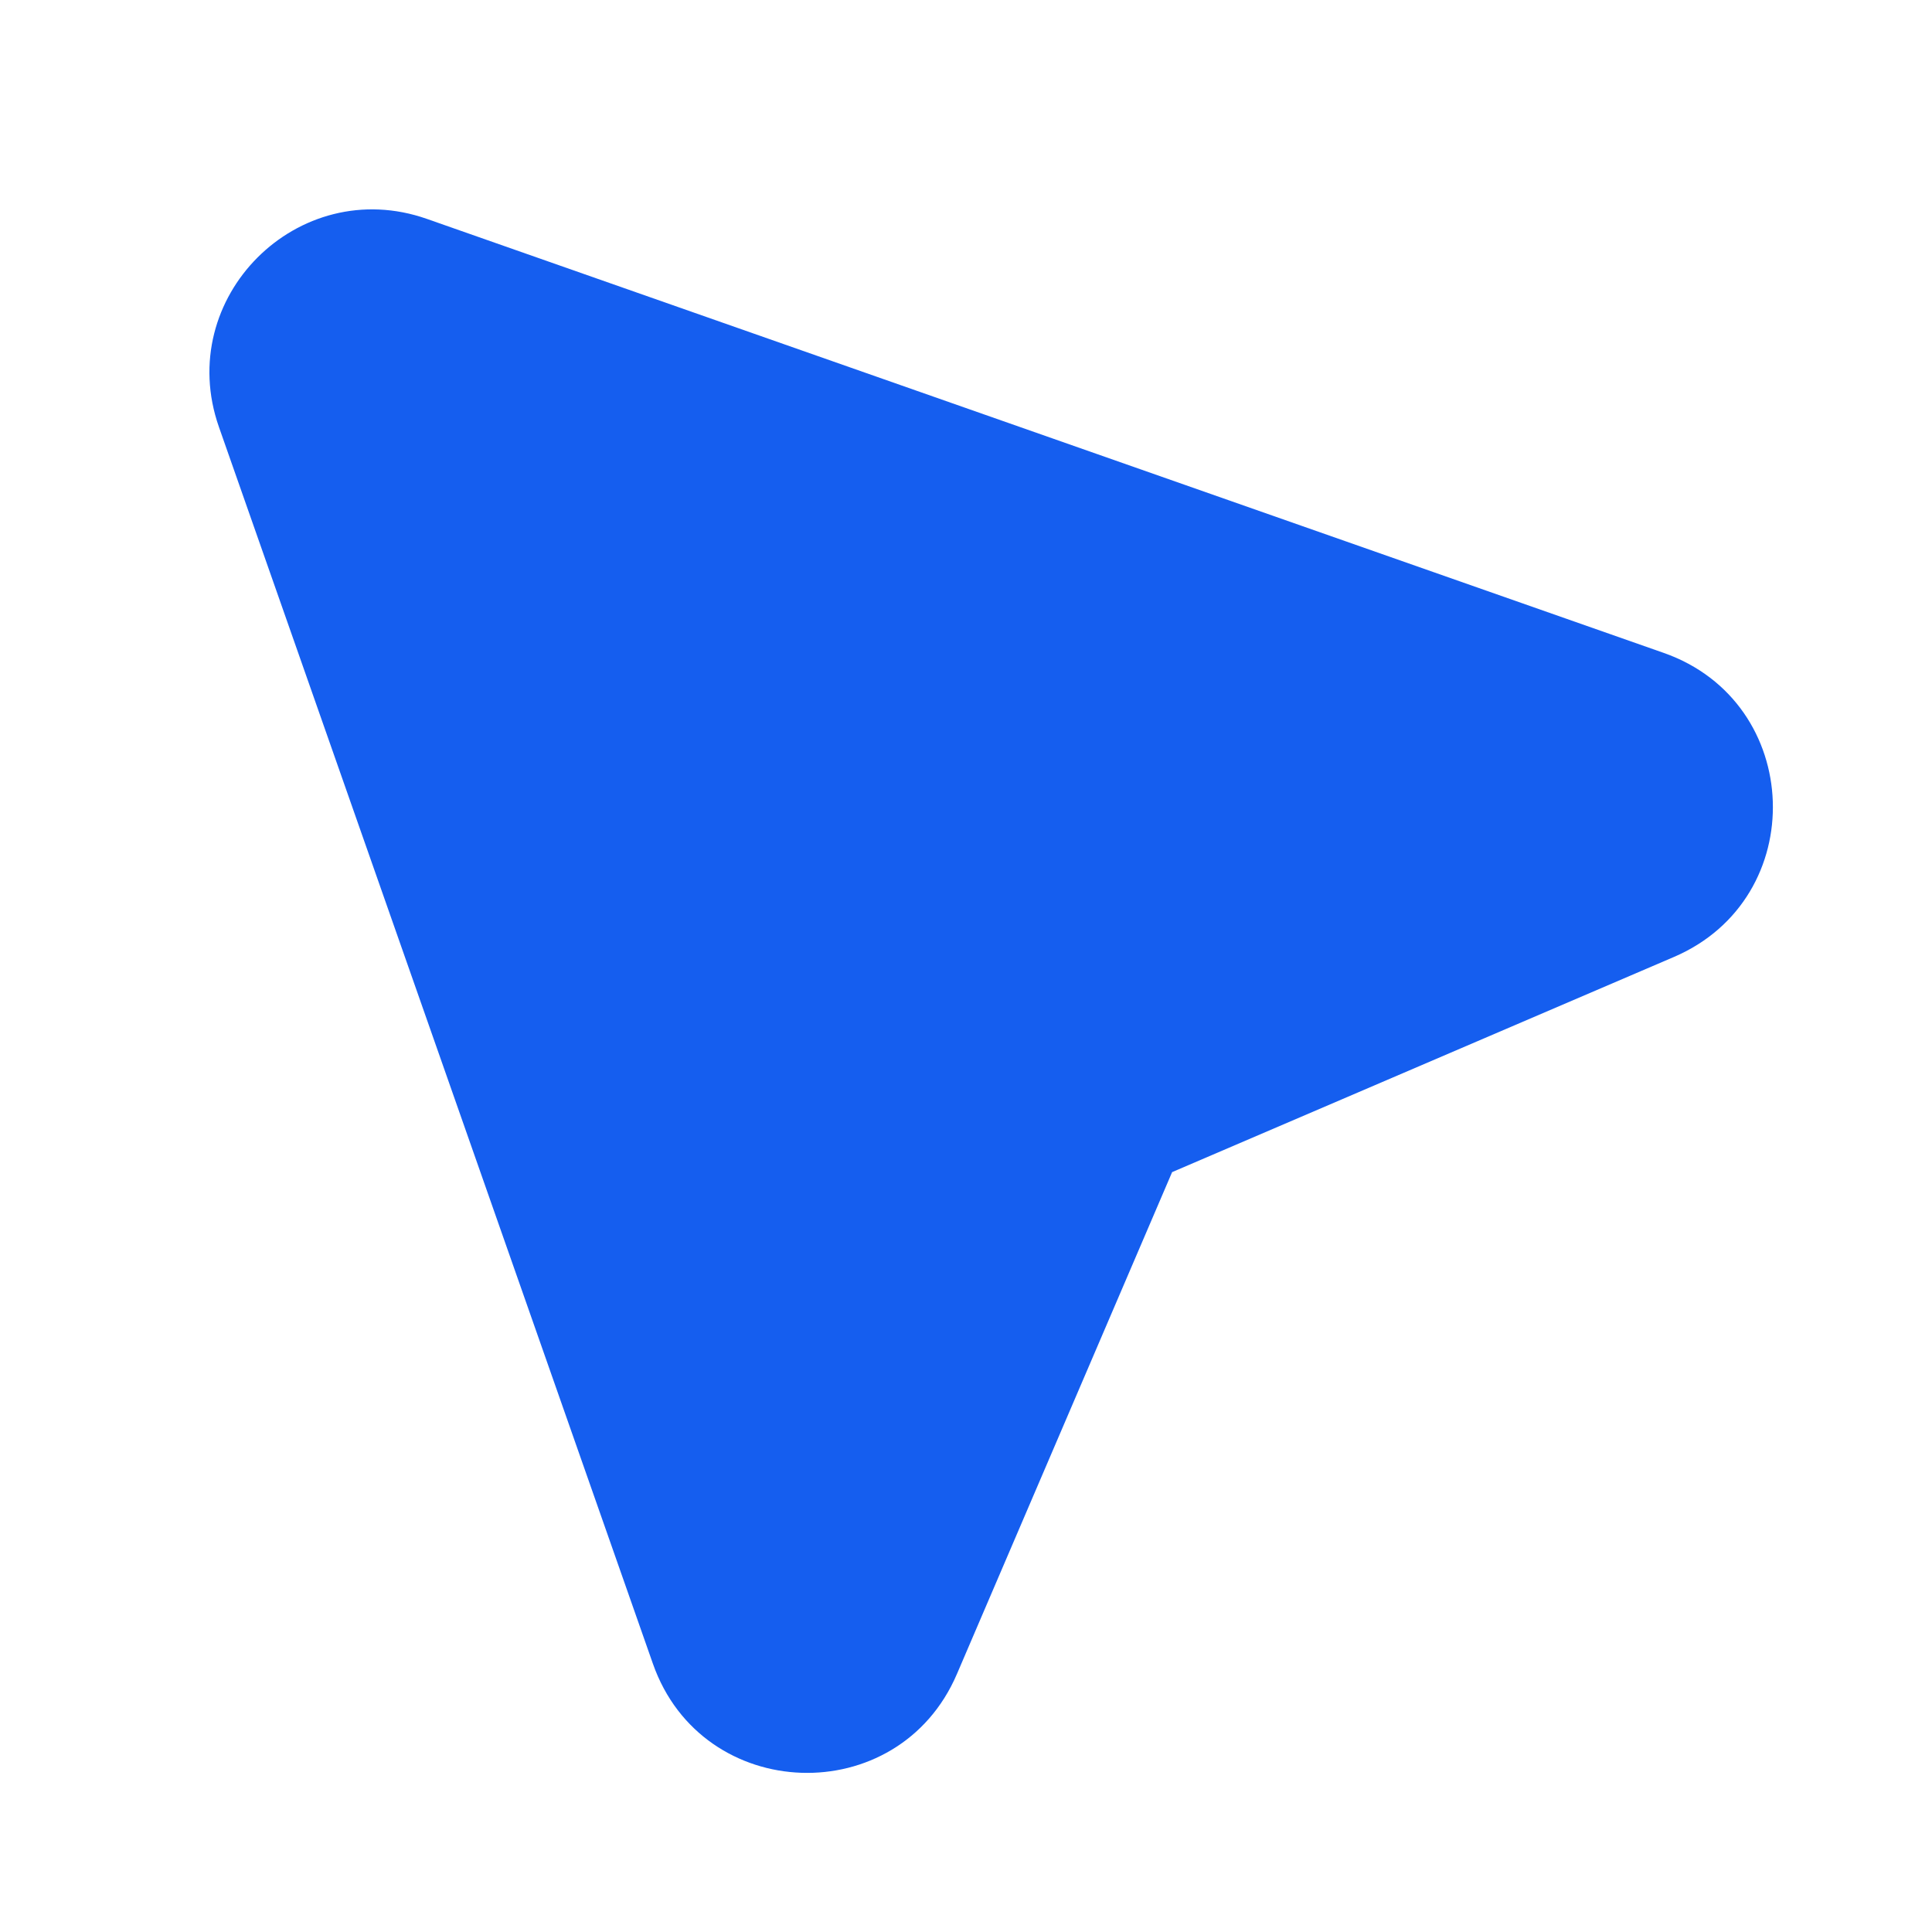
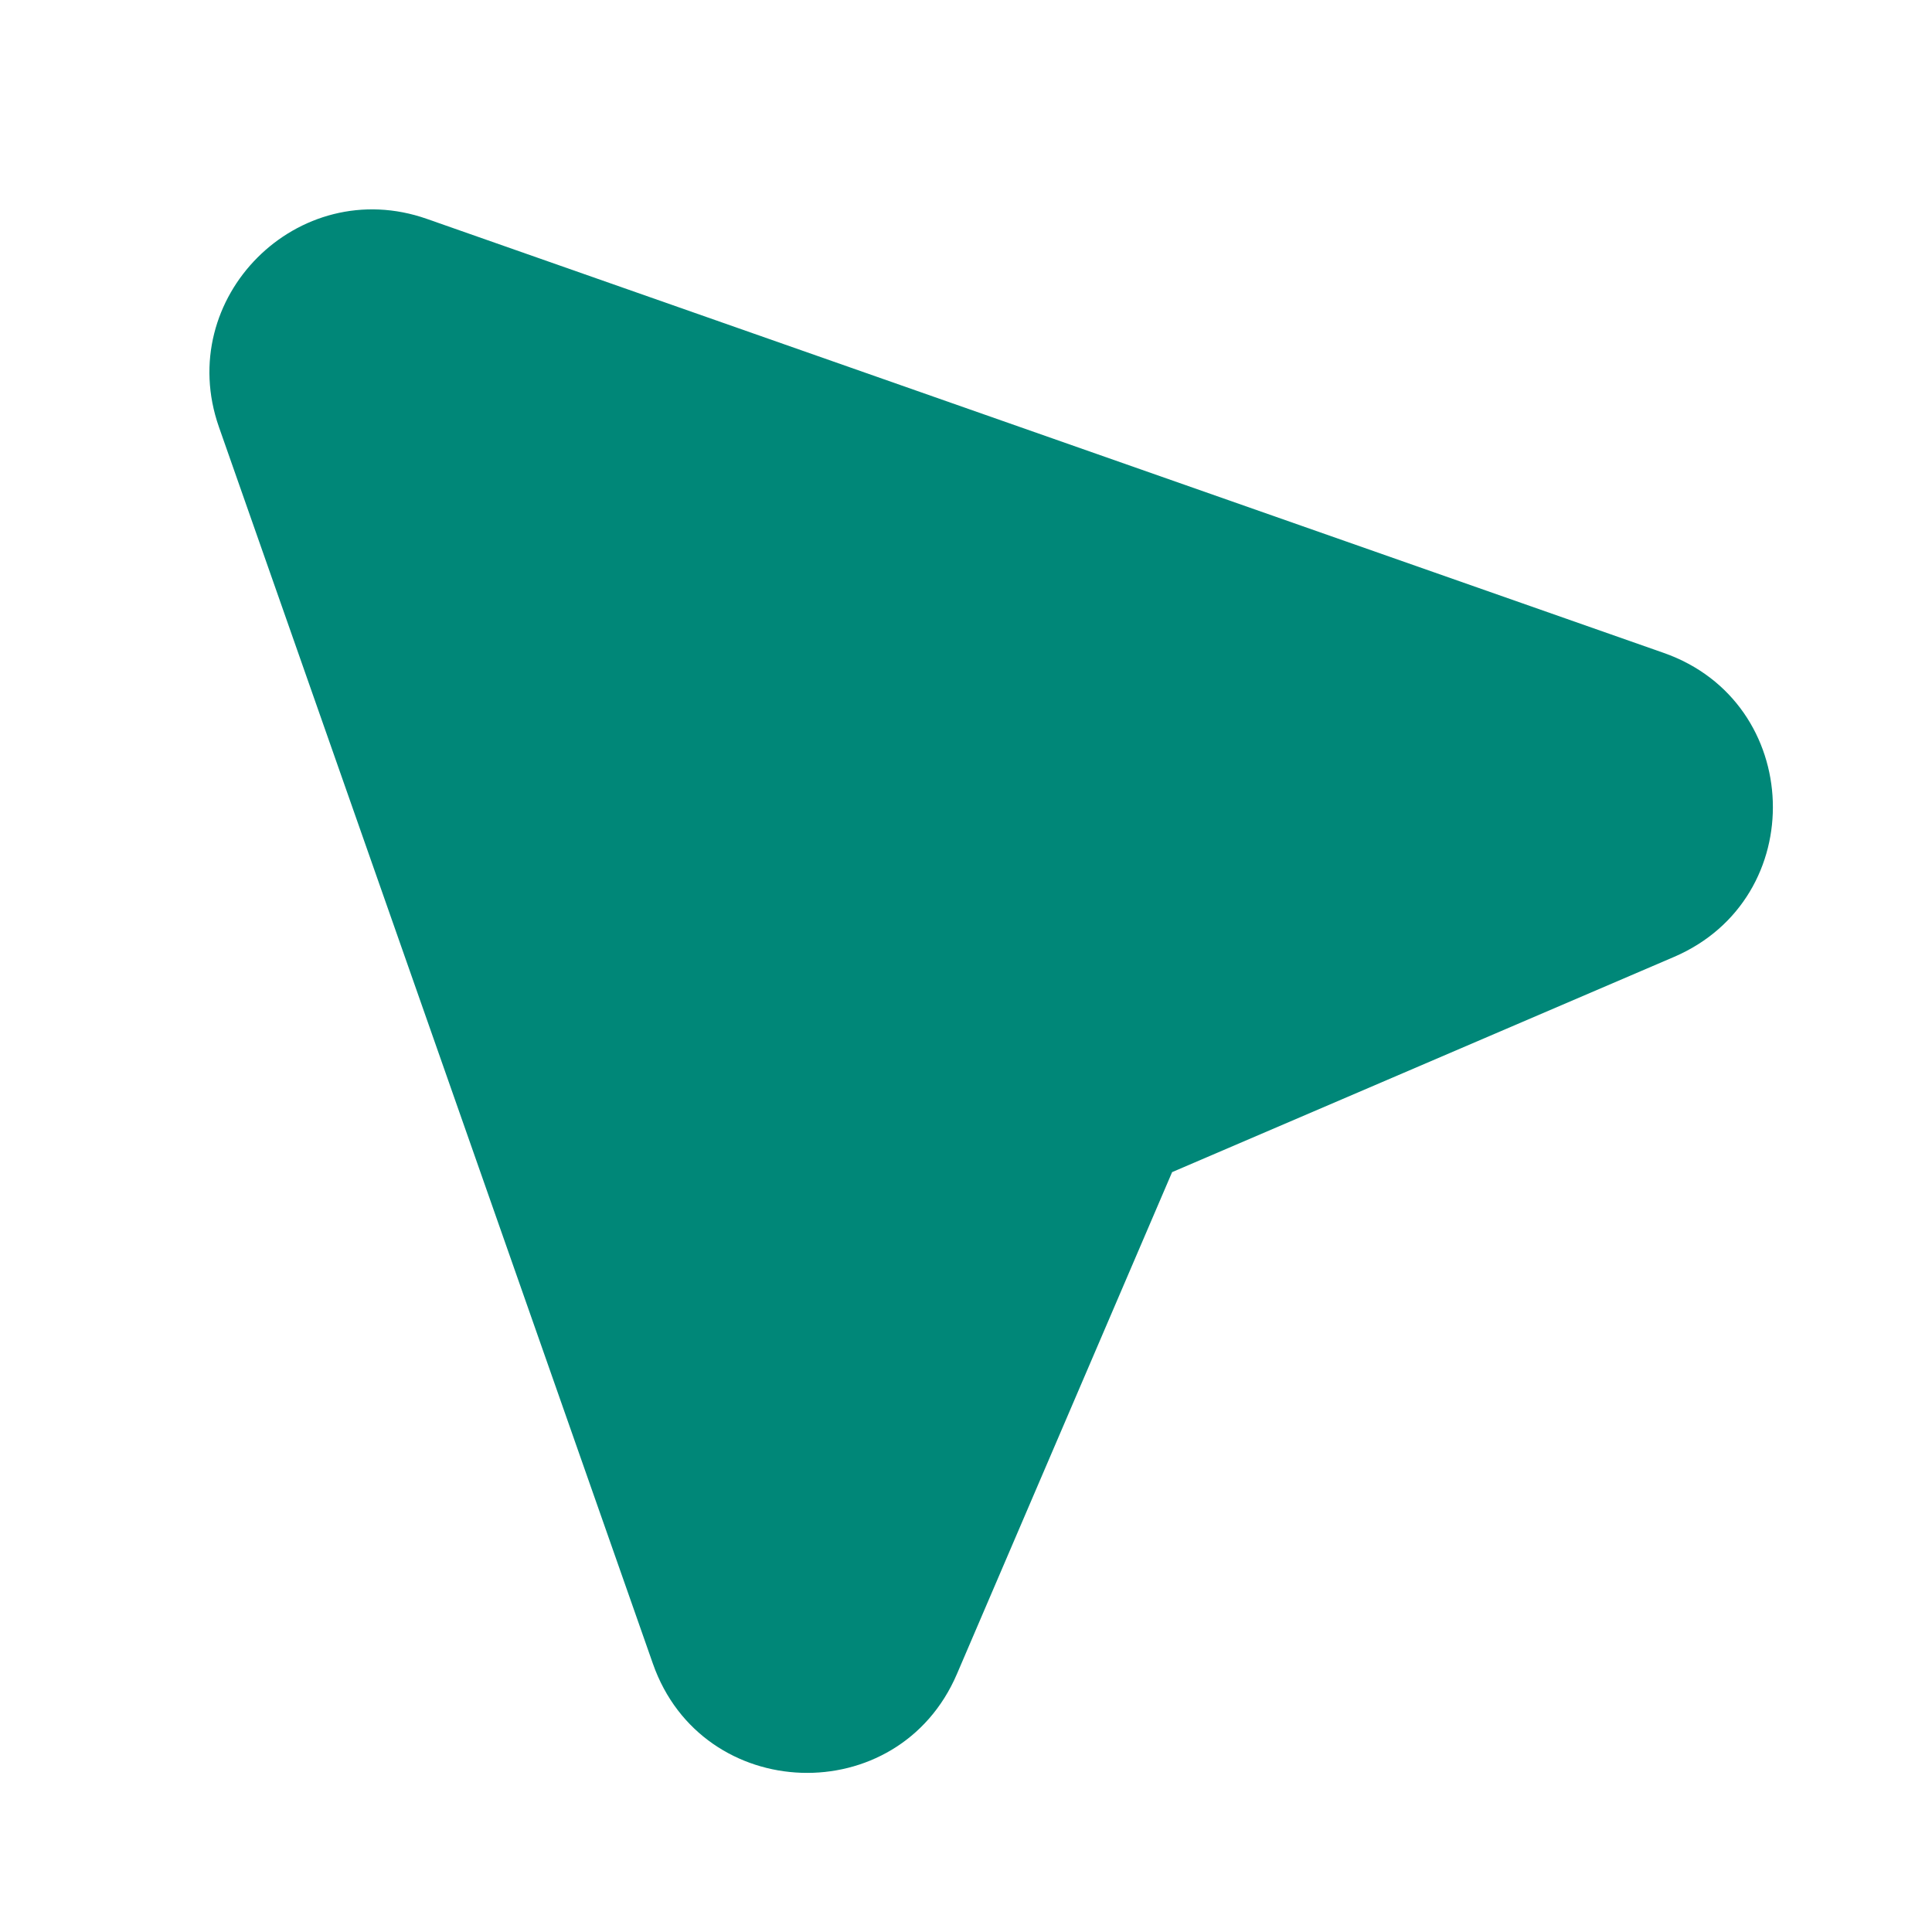
<svg xmlns="http://www.w3.org/2000/svg" width="16" height="16" viewBox="0 0 16 16" fill="none">
  <g id="Icon">
-     <path id="Vector" d="M3.536 1.813C2.467 1.437 1.438 2.466 1.813 3.536L5.407 13.778C5.815 14.941 7.44 14.996 7.925 13.863L9.707 9.707L13.863 7.925C14.996 7.439 14.941 5.815 13.778 5.407L3.536 1.813Z" fill="#155EEF" />
+     <path id="Vector" d="M3.536 1.813C2.467 1.437 1.438 2.466 1.813 3.536L5.407 13.778C5.815 14.941 7.44 14.996 7.925 13.863L9.707 9.707L13.863 7.925C14.996 7.439 14.941 5.815 13.778 5.407L3.536 1.813Z" fill="#008778" />
  </g>
</svg>
